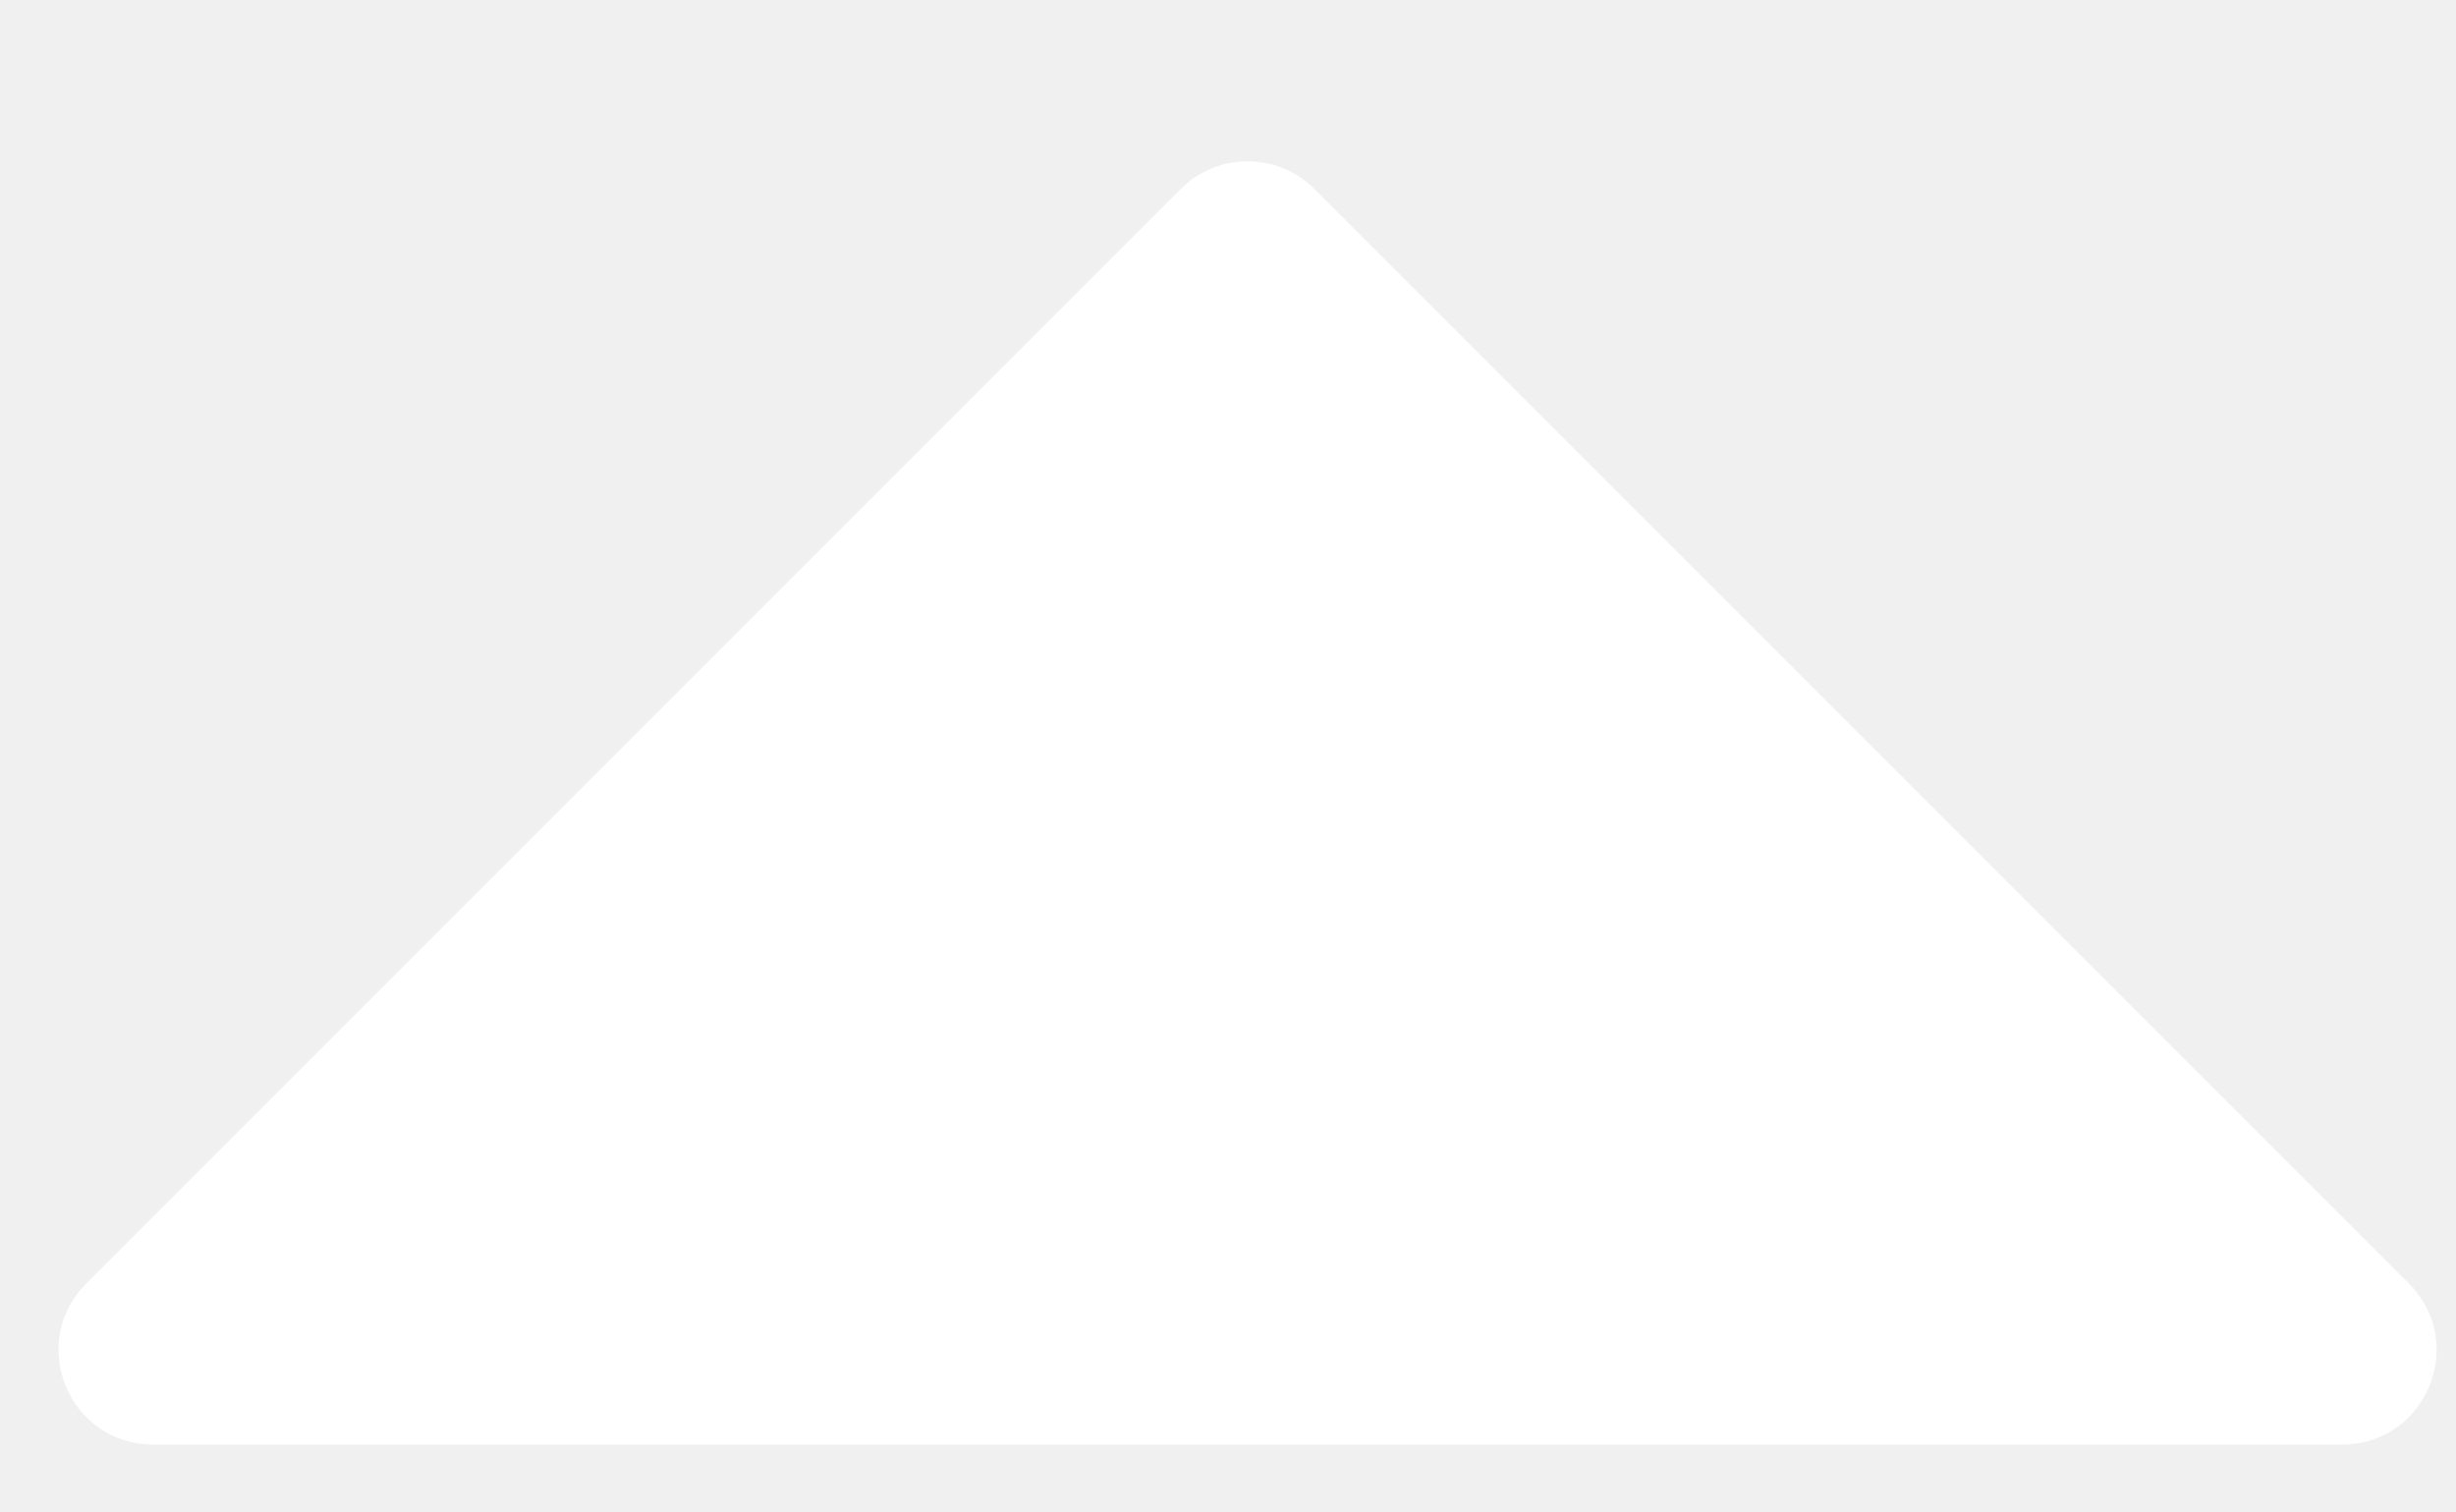
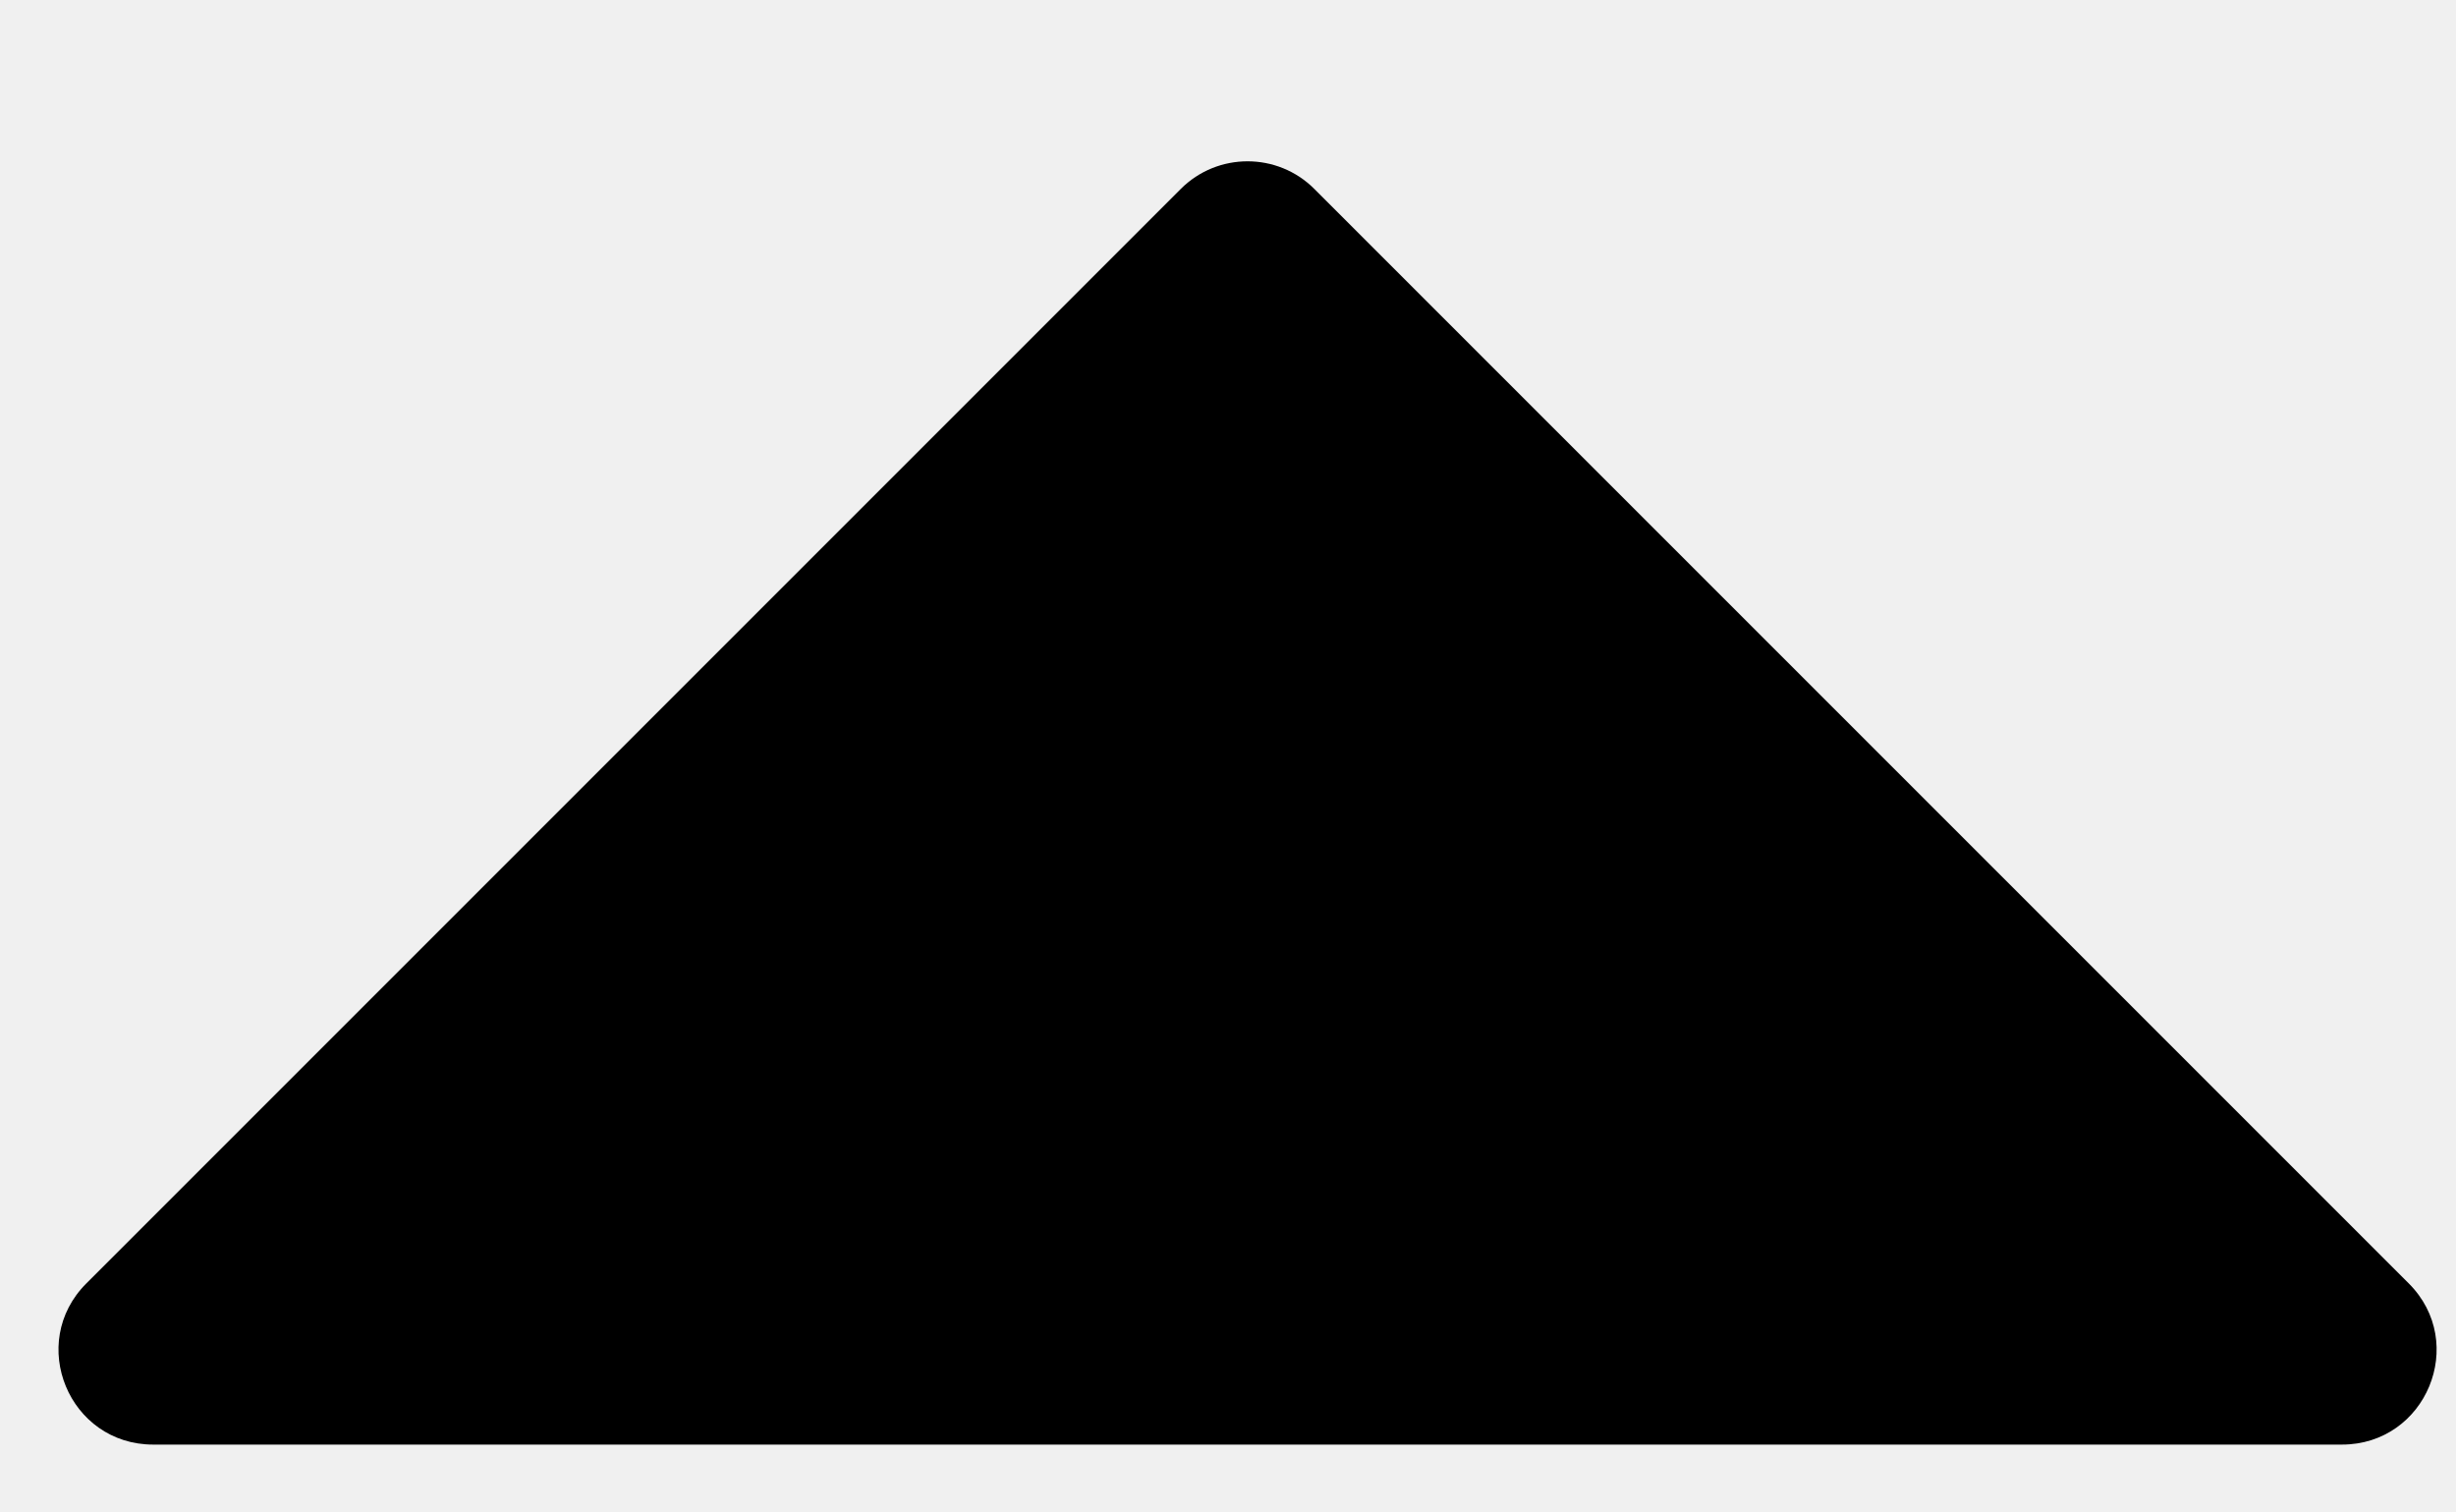
<svg xmlns="http://www.w3.org/2000/svg" width="13" height="8" viewBox="0 0 13 8" fill="none">
-   <path d="M6.957 1L12.75 6.793C13.065 7.108 12.842 7.646 12.396 7.646L0.811 7.646C0.365 7.646 0.142 7.108 0.457 6.793L6.25 1C6.445 0.805 6.762 0.805 6.957 1Z" fill="white" />
+   <path d="M6.957 1L12.75 6.793C13.065 7.108 12.842 7.646 12.396 7.646L0.811 7.646C0.365 7.646 0.142 7.108 0.457 6.793L6.25 1C6.445 0.805 6.762 0.805 6.957 1Z" fill="black" />
</svg>
